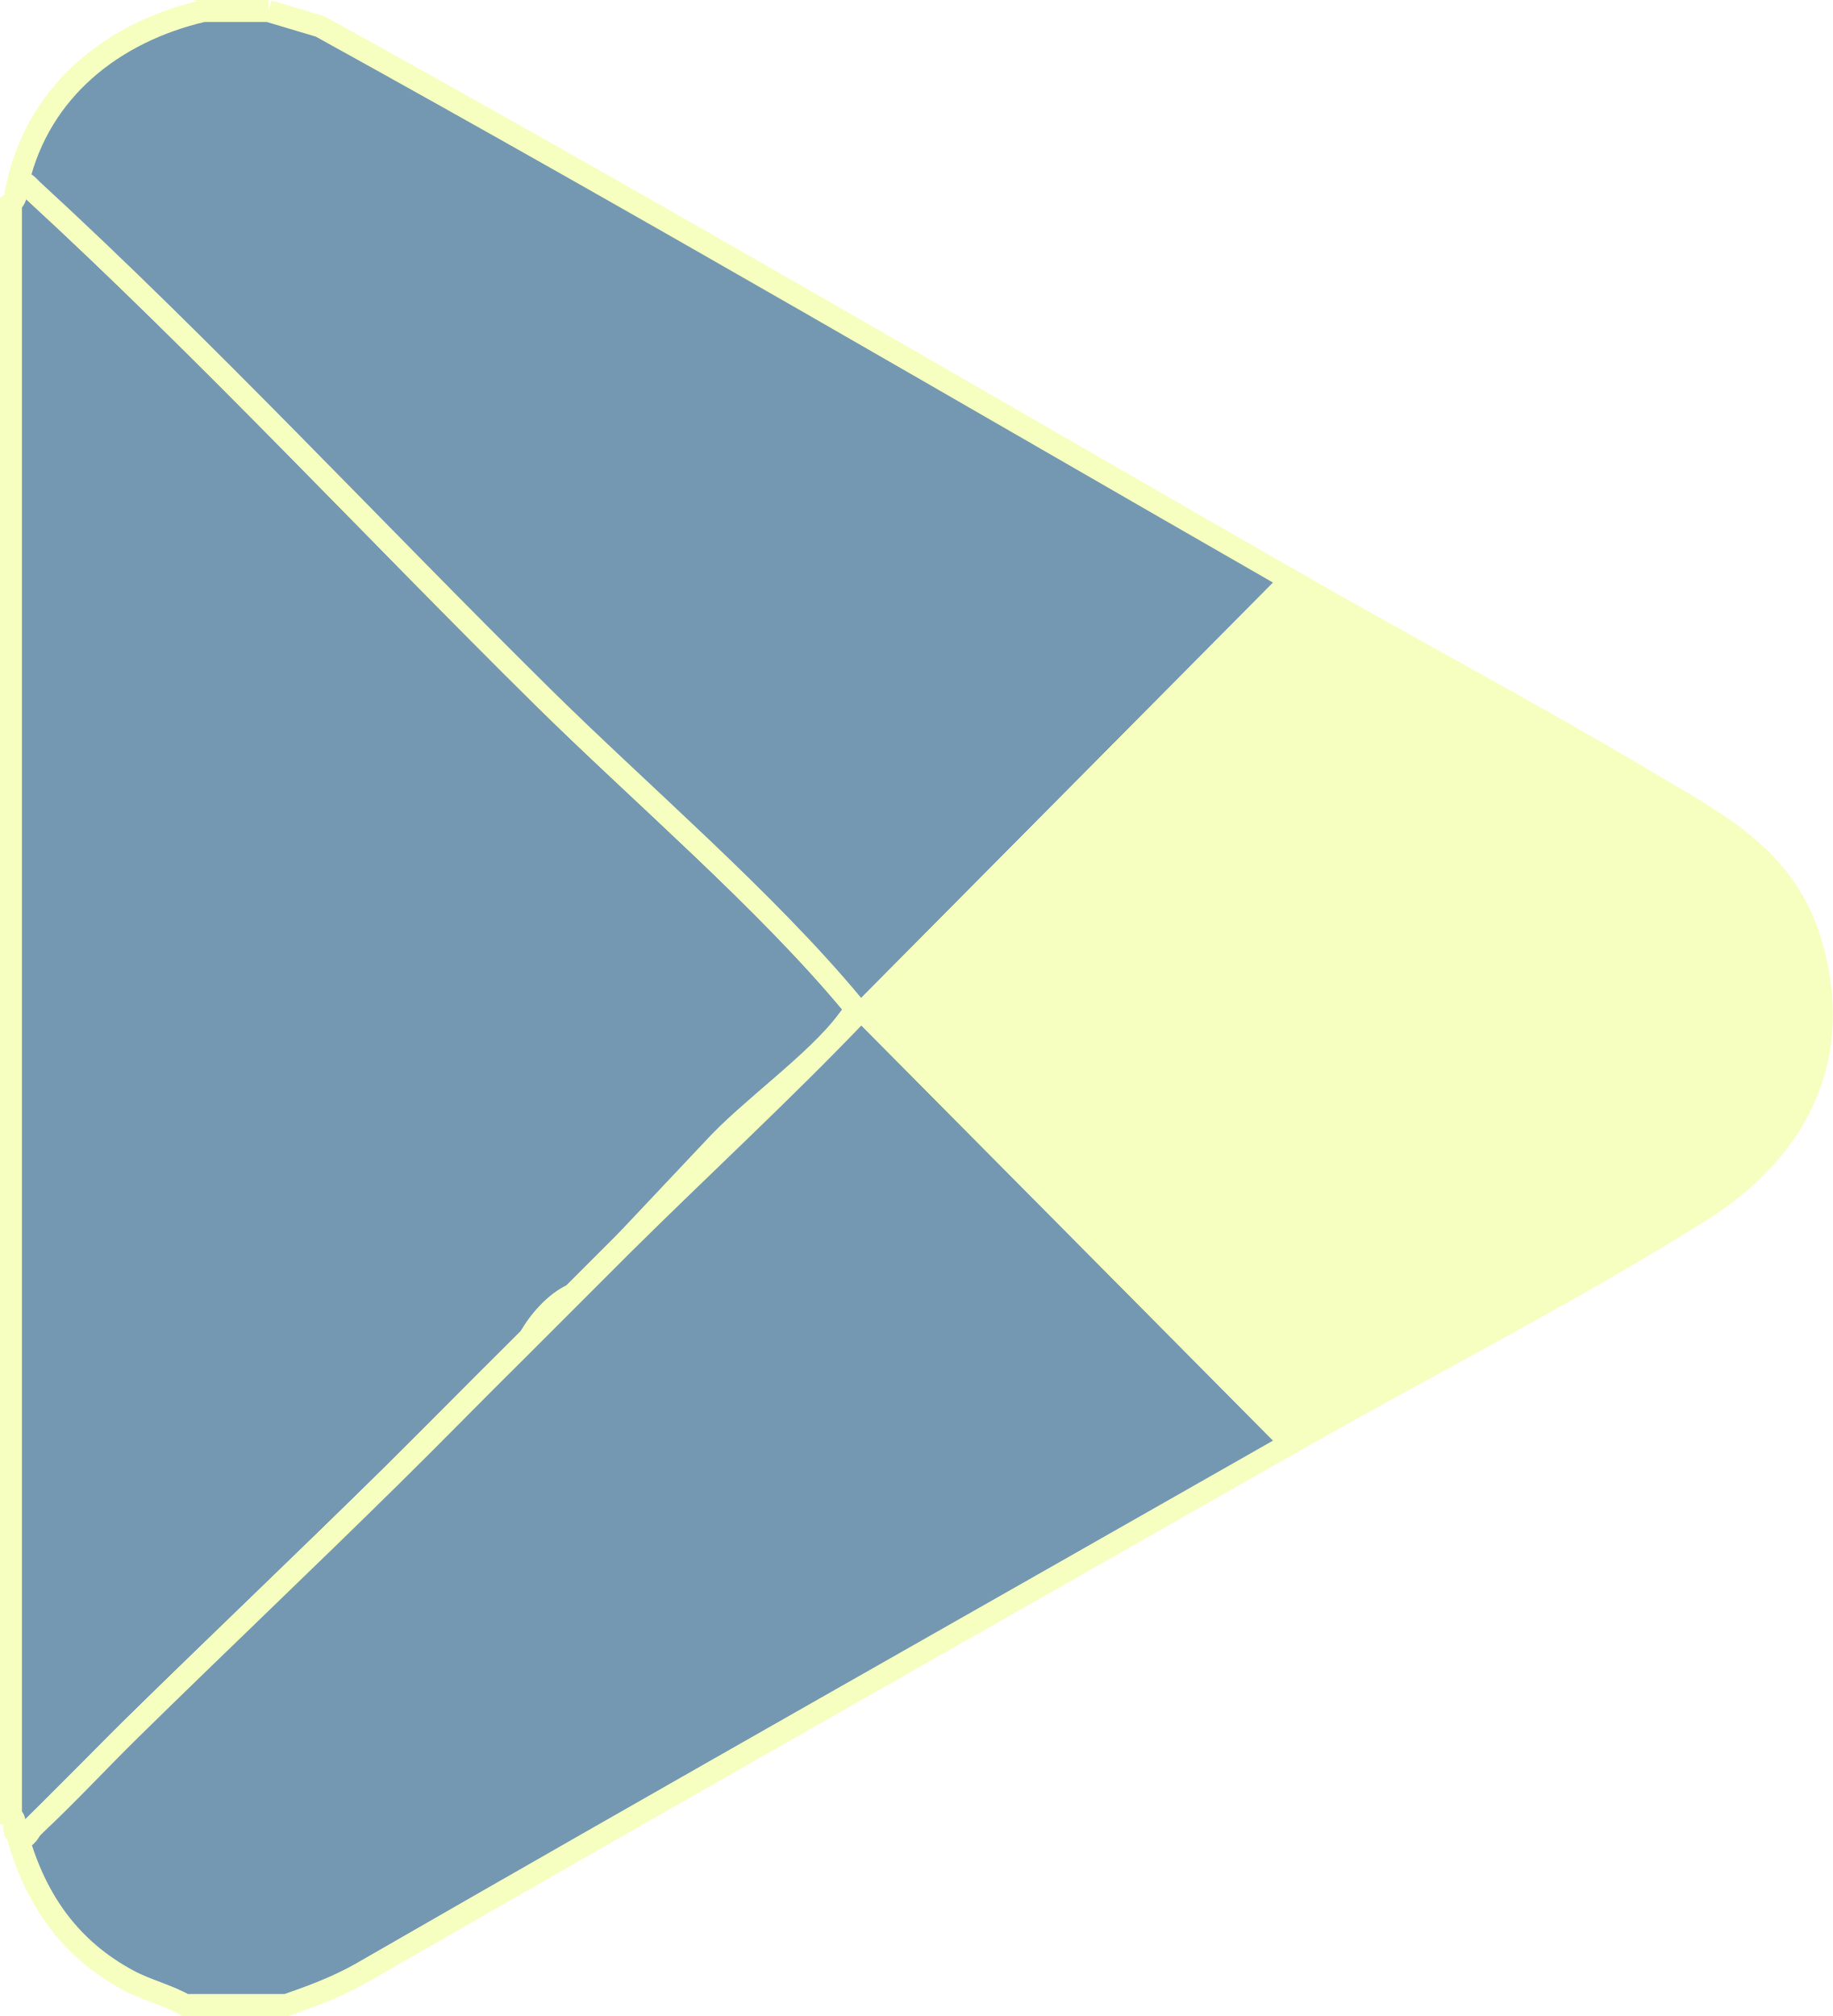
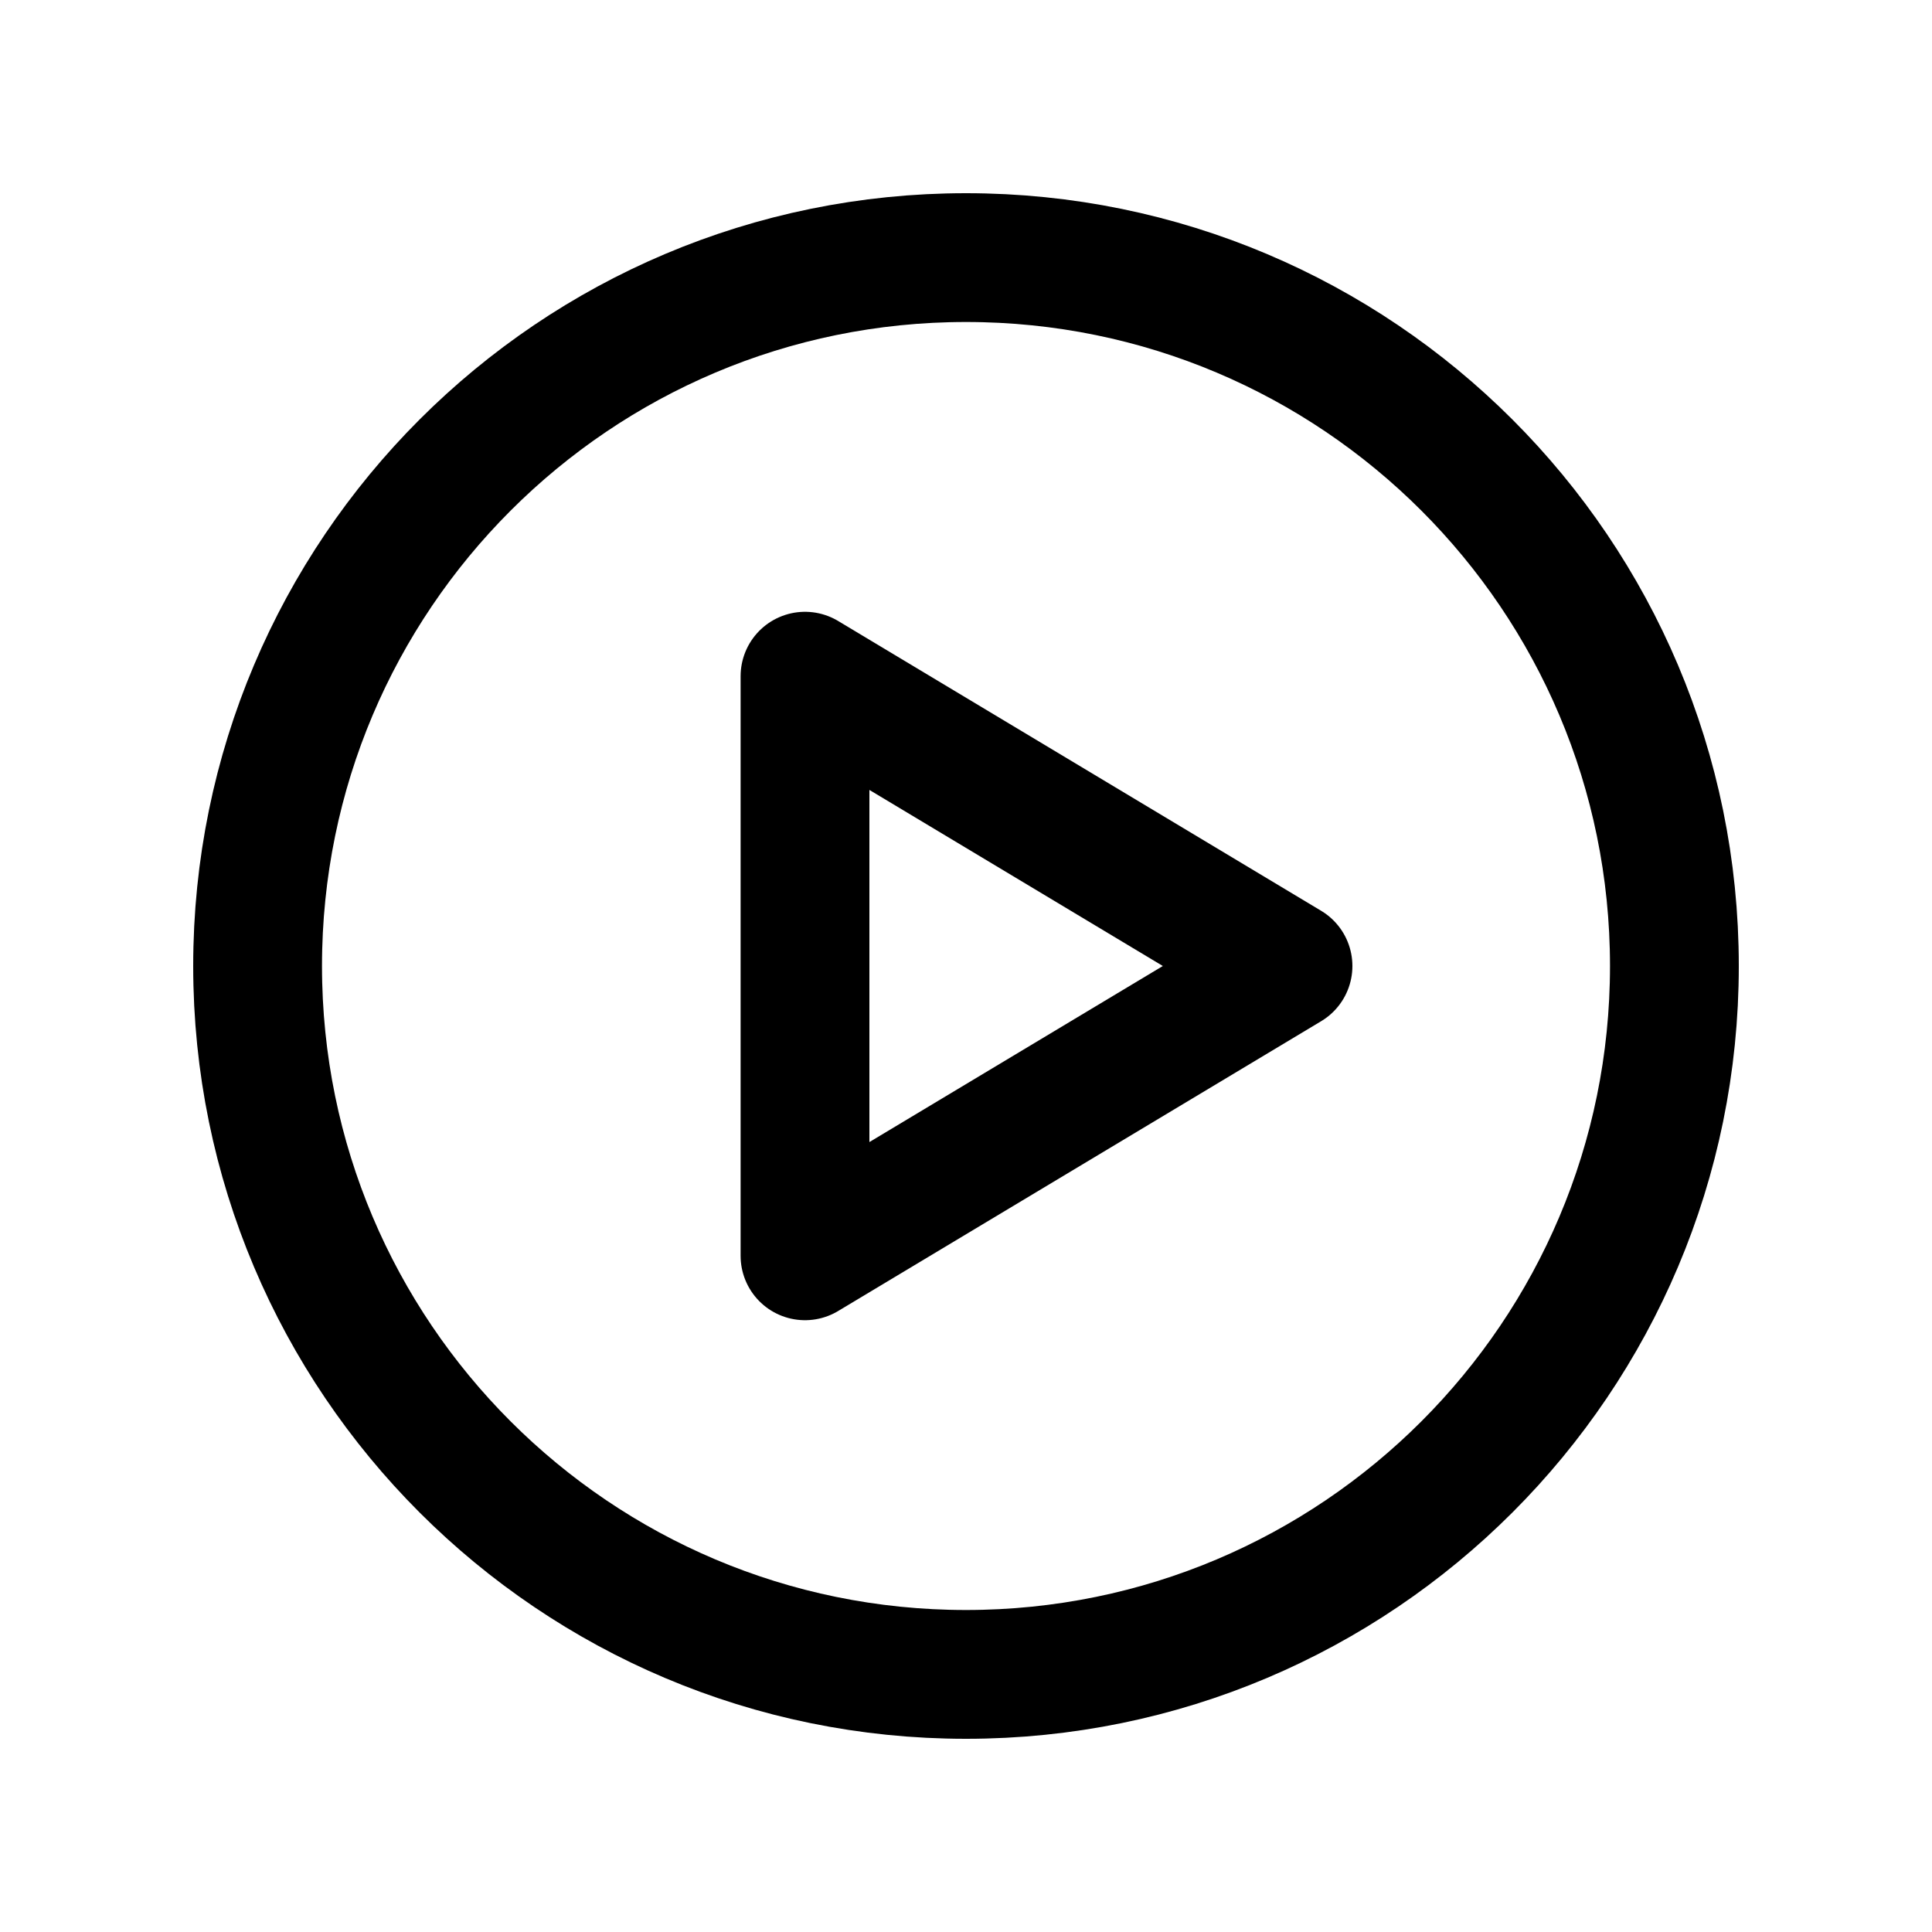
- <svg xmlns="http://www.w3.org/2000/svg" id="Layer_1" viewBox="0 0 500 550">
-   <defs>
-     <style>.cls-1{fill:#7498b2;}.cls-1,.cls-2{stroke:#f6ffbf;stroke-miterlimit:10;stroke-width:6px;}.cls-2{fill:#f6ffbf;}</style>
-   </defs>
-   <path class="cls-1" d="M4.98,49.49c1.94-.02,2.75,1.33,3.97,2.45,47.22,43.41,93.09,92.71,138.94,138.02,26.78,26.46,60.87,55.48,84.6,84.05.57,2.59-.03,2.69-1.24,4.34-8.45,11.47-26.87,24.21-36.84,35.23l-24.24,25.71c-.33.33-.66.66-.99.99-1,.99-1.98,1.99-2.97,2.97-3.3,3.27-6.58,6.61-9.89,9.89-4.75,2.05-9.42,7.38-11.87,11.87-.99.98-1.97,1.98-2.97,2.97l-34.62,34.62c-23.59,23.24-47.61,46.04-71.22,69.24l-25.72,25.72c-.34.32-.65.67-.99.99-1.63,1.31-3.04,2.62-4.95.99-.27-1.12.65-3.26-.99-3.96V55.42c1.9-1.55,1.51-3.95,1.98-5.93Z" />
-   <path class="cls-1" d="M352.19,393.69c-84.52,48.17-169.24,96.03-253.56,144.58-6.5,3.71-13.41,6.27-20.45,8.73h-27.7c-4.94-2.82-10.36-3.99-15.5-6.76-15.83-8.51-25.09-21.74-30-38.74,2.5.23,2.88-1.98,3.96-2.97.34-.32.65-.67.99-.99,8.88-8.35,17.06-17.21,25.72-25.72,23.61-23.19,47.64-45.99,71.22-69.24,11.62-11.45,23.02-23.16,34.62-34.62,1-.99,1.98-1.99,2.97-2.97,3.97-3.92,7.89-7.94,11.87-11.87,3.32-3.28,6.59-6.62,9.89-9.89l2.97-2.97c.33-.33.66-.66.99-.99,21.36-21.16,43.52-41.54,64.3-63.3h.99l116.72,117.7Z" />
-   <path class="cls-1" d="M73.23,3l14.09,4.21c88.93,49.11,176.73,100.5,264.86,151.08l-116.72,117.7h-.99c-.68-.63-1.38-1.26-1.98-1.98-23.73-28.56-57.82-57.59-84.6-84.05C102.04,144.65,56.17,95.35,8.95,51.94c-1.22-1.12-2.03-2.48-3.97-2.45C10.92,24.48,31.06,8.67,55.43,3h17.81Z" />
-   <path class="cls-2" d="M352.19,393.69l-116.72-117.7,116.72-117.7c32.39,18.58,65.51,36.12,97.61,55.22,20.56,12.23,38.79,21.34,45.12,46.87,7.57,30.54-5.99,54.33-31.27,70.18-35.39,22.2-74.94,42.32-111.46,63.13Z" />
+ <svg viewBox="0 0 24 24" fill="none" stroke="currentColor" stroke-width="1.6" stroke-linecap="round" stroke-linejoin="round">
+   <circle cx="12" cy="12" r="8.8" />
+   <path d="M10 8.4l6 3.6-6 3.6z" />
</svg>
